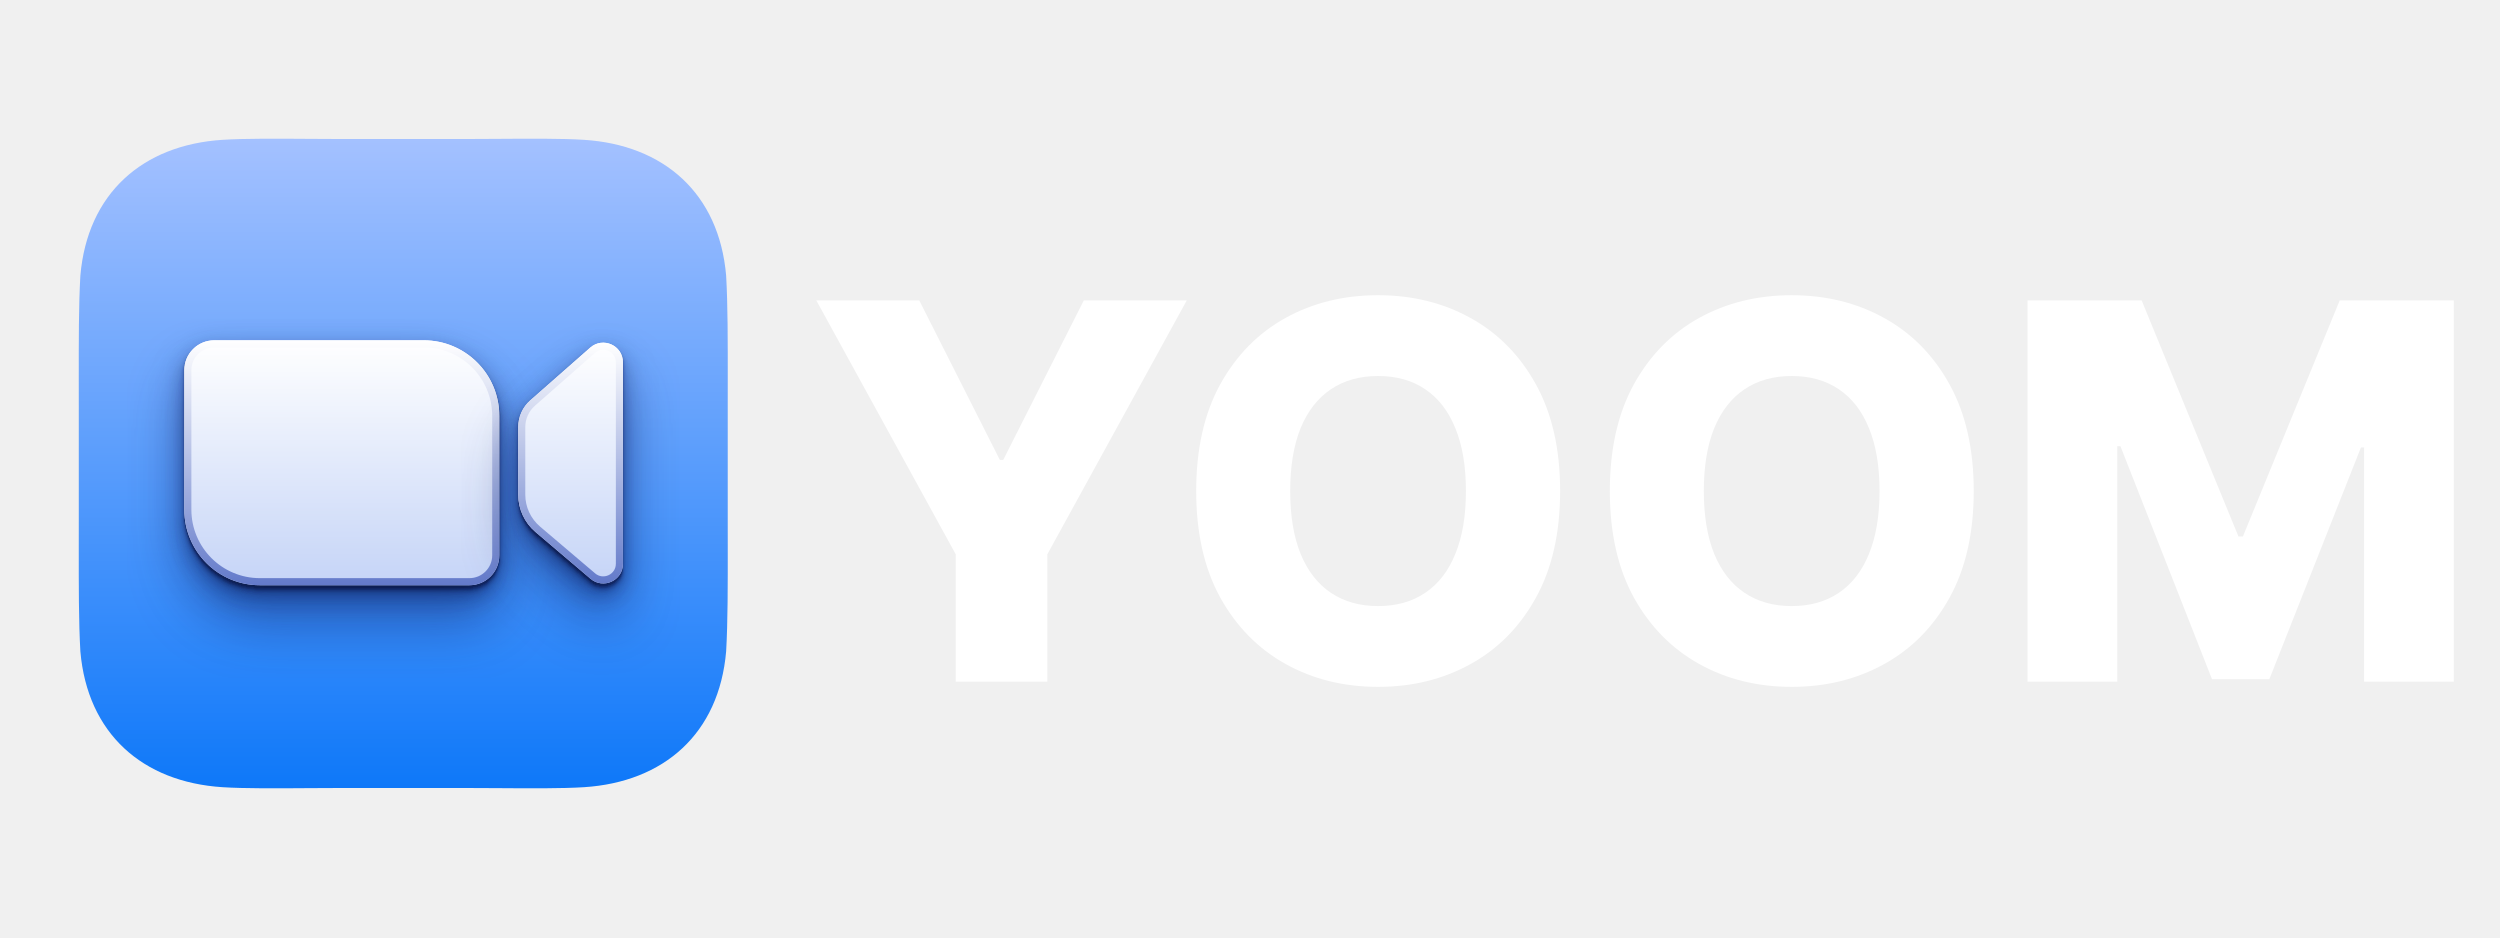
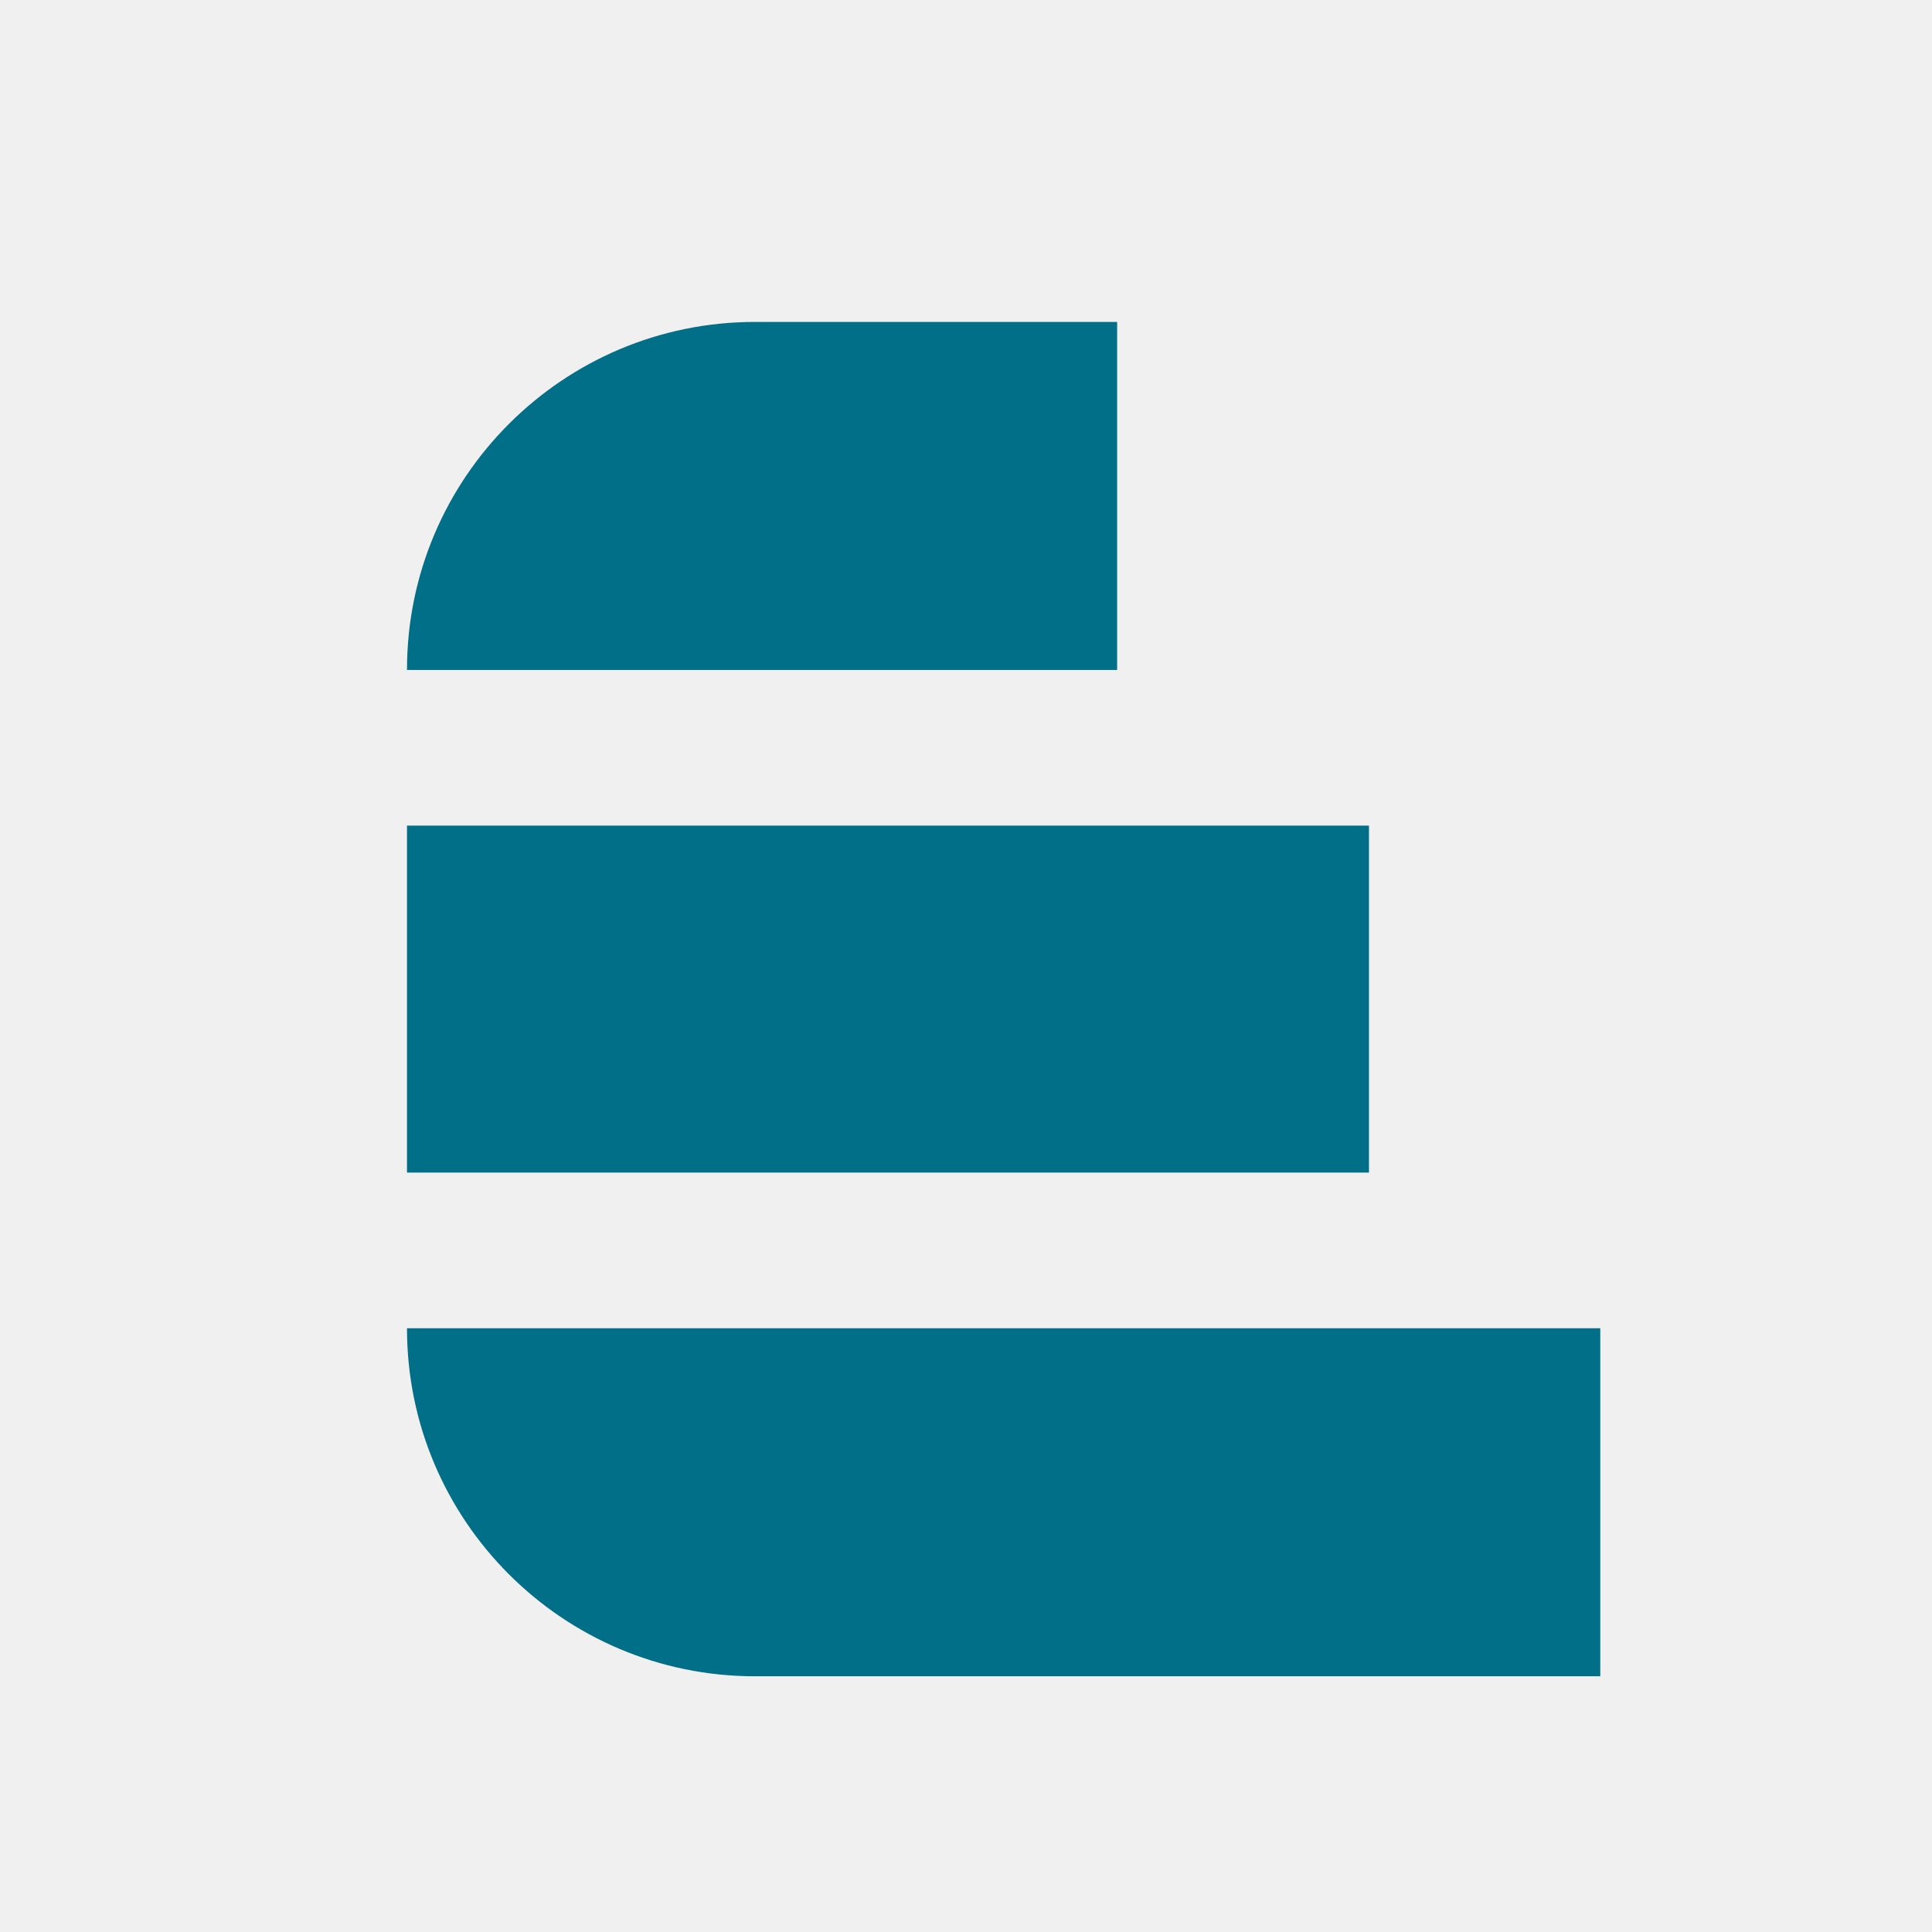
- <svg xmlns="http://www.w3.org/2000/svg" width="200" height="75" viewBox="0 0 159 52" fill="none">
-   <path d="M19.672 5.019C20.438 5.025 21.203 5.03 21.933 5.03H29.362C30.092 5.03 30.857 5.025 31.622 5.019C33.682 5.005 35.746 4.991 37.142 5.08C42.226 5.406 45.733 8.486 46.183 13.72C46.29 15.601 46.288 17.867 46.285 20.539V20.54C46.284 20.999 46.284 21.469 46.284 21.952V29.381C46.284 29.864 46.284 30.334 46.285 30.793C46.288 33.465 46.29 35.731 46.183 37.612C45.733 42.847 42.226 45.927 37.142 46.253C35.746 46.342 33.682 46.328 31.622 46.313C30.857 46.308 30.092 46.303 29.362 46.303H21.933C21.203 46.303 20.438 46.308 19.672 46.313C17.612 46.328 15.549 46.342 14.152 46.253C9.068 45.927 5.562 42.847 5.111 37.612C5.004 35.732 5.007 33.466 5.01 30.794V30.793C5.01 30.334 5.011 29.864 5.011 29.381V21.952C5.011 21.469 5.01 20.999 5.01 20.54V20.539C5.007 17.867 5.004 15.601 5.111 13.72C5.562 8.486 9.068 5.406 14.152 5.08C15.549 4.991 17.612 5.005 19.672 5.019Z" fill="url(#paint0_linear_2973_971)" />
-   <g filter="url(#filter0_dddddd_2973_971)">
-     <path d="M11.721 19.735C11.721 18.684 12.573 17.831 13.624 17.831H26.948C29.603 17.831 31.756 19.984 31.756 22.64V31.506C31.756 32.557 30.904 33.409 29.853 33.409H16.529C13.873 33.409 11.721 31.256 11.721 28.6V19.735Z" fill="url(#paint1_linear_2973_971)" />
-     <path d="M13.624 18.057H26.948C29.479 18.057 31.53 20.109 31.53 22.64V31.506C31.53 32.432 30.779 33.183 29.853 33.183H16.529C13.998 33.183 11.946 31.131 11.946 28.6V19.735C11.946 18.808 12.697 18.057 13.624 18.057Z" stroke="url(#paint2_linear_2973_971)" stroke-width="0.451" />
+ <svg xmlns="http://www.w3.org/2000/svg" width="2000" zoomAndPan="magnify" viewBox="0 0 1500 1500" height="2000" preserveAspectRatio="xMidYMid meet" version="1.0">
+   <defs>
+     <clipPath id="74d58d1e78">
+       <path d="M 315.859 249.945 L 1242.859 249.945 L 1242.859 1301.445 L 315.859 1301.445 Z M 315.859 249.945 " clip-rule="nonzero" />
+     </clipPath>
+   </defs>
+   <g clip-path="url(#74d58d1e78)">
+     <path fill="#006f87" d="M 1062.867 910.402 L 315.988 910.402 L 315.988 641 L 1062.867 641 Z M 315.988 519.988 L 315.988 520.164 L 867.348 520.164 L 867.348 249.945 L 586.141 249.945 C 437.09 249.945 315.988 370.934 315.988 519.988 Z M 1242.457 1031.238 L 315.988 1031.238 L 315.988 1031.414 C 315.988 1180.445 437.09 1301.457 586.141 1301.457 L 1242.457 1301.457 Z M 1242.457 1031.238 " fill-opacity="1" fill-rule="nonzero" />
  </g>
-   <g filter="url(#filter1_dddddd_2973_971)">
-     <path d="M32.958 23.346C32.958 22.699 33.237 22.082 33.723 21.654L37.54 18.296C38.349 17.584 39.62 18.159 39.62 19.236V32.042C39.62 33.109 38.37 33.687 37.557 32.996L34.053 30.019C33.358 29.429 32.958 28.564 32.958 27.653V23.346Z" fill="url(#paint3_linear_2973_971)" />
-     <path d="M33.872 21.823L37.689 18.465C38.353 17.882 39.394 18.353 39.394 19.236V32.042C39.394 32.917 38.37 33.391 37.703 32.825L34.199 29.848C33.555 29.3 33.183 28.498 33.183 27.653V23.346C33.183 22.763 33.434 22.209 33.872 21.823Z" stroke="url(#paint4_linear_2973_971)" stroke-width="0.451" />
-   </g>
-   <path d="M51.918 15.294H58.465L63.591 25.44H63.804L68.93 15.294H75.478L66.61 31.442V39.54H60.785V31.442L51.918 15.294ZM99.224 27.417C99.224 30.085 98.711 32.346 97.684 34.201C96.659 36.056 95.269 37.465 93.517 38.427C91.773 39.39 89.816 39.872 87.645 39.872C85.467 39.872 83.505 39.386 81.761 38.416C80.017 37.445 78.632 36.036 77.606 34.189C76.587 32.334 76.078 30.077 76.078 27.417C76.078 24.749 76.587 22.488 77.606 20.633C78.632 18.779 80.017 17.37 81.761 16.407C83.505 15.444 85.467 14.963 87.645 14.963C89.816 14.963 91.773 15.444 93.517 16.407C95.269 17.37 96.659 18.779 97.684 20.633C98.711 22.488 99.224 24.749 99.224 27.417ZM93.233 27.417C93.233 25.839 93.008 24.505 92.558 23.416C92.116 22.326 91.477 21.502 90.64 20.941C89.812 20.381 88.813 20.101 87.645 20.101C86.485 20.101 85.486 20.381 84.65 20.941C83.813 21.502 83.17 22.326 82.72 23.416C82.278 24.505 82.057 25.839 82.057 27.417C82.057 28.996 82.278 30.329 82.72 31.419C83.17 32.508 83.813 33.333 84.65 33.893C85.486 34.453 86.485 34.734 87.645 34.734C88.813 34.734 89.812 34.453 90.64 33.893C91.477 33.333 92.116 32.508 92.558 31.419C93.008 30.329 93.233 28.996 93.233 27.417ZM125.53 27.417C125.53 30.085 125.017 32.346 123.991 34.201C122.965 36.056 121.576 37.465 119.824 38.427C118.079 39.39 116.122 39.872 113.951 39.872C111.773 39.872 109.812 39.386 108.067 38.416C106.323 37.445 104.938 36.036 103.912 34.189C102.894 32.334 102.385 30.077 102.385 27.417C102.385 24.749 102.894 22.488 103.912 20.633C104.938 18.779 106.323 17.37 108.067 16.407C109.812 15.444 111.773 14.963 113.951 14.963C116.122 14.963 118.079 15.444 119.824 16.407C121.576 17.37 122.965 18.779 123.991 20.633C125.017 22.488 125.53 24.749 125.53 27.417ZM119.539 27.417C119.539 25.839 119.314 24.505 118.865 23.416C118.423 22.326 117.783 21.502 116.947 20.941C116.118 20.381 115.119 20.101 113.951 20.101C112.791 20.101 111.793 20.381 110.956 20.941C110.119 21.502 109.476 22.326 109.026 23.416C108.584 24.505 108.363 25.839 108.363 27.417C108.363 28.996 108.584 30.329 109.026 31.419C109.476 32.508 110.119 33.333 110.956 33.893C111.793 34.453 112.791 34.734 113.951 34.734C115.119 34.734 116.118 34.453 116.947 33.893C117.783 33.333 118.423 32.508 118.865 31.419C119.314 30.329 119.539 28.996 119.539 27.417ZM128.951 15.294H136.209L142.365 30.306H142.649L148.805 15.294H156.063V39.54H150.356V24.647H150.155L144.33 39.386H140.684L134.859 24.564H134.658V39.54H128.951V15.294Z" fill="white" />
-   <defs>
-     <filter id="filter0_dddddd_2973_971" x="8.114" y="16.479" width="27.248" height="22.79" filterUnits="userSpaceOnUse" color-interpolation-filters="sRGB">
-       <feFlood flood-opacity="0" result="BackgroundImageFix" />
-       <feColorMatrix in="SourceAlpha" type="matrix" values="0 0 0 0 0 0 0 0 0 0 0 0 0 0 0 0 0 0 127 0" result="hardAlpha" />
-       <feOffset dy="0.124" />
-       <feGaussianBlur stdDeviation="0.046" />
-       <feColorMatrix type="matrix" values="0 0 0 0 0.051 0 0 0 0 0.122 0 0 0 0 0.396 0 0 0 0.19 0" />
-       <feBlend mode="multiply" in2="BackgroundImageFix" result="effect1_dropShadow_2973_971" />
-       <feColorMatrix in="SourceAlpha" type="matrix" values="0 0 0 0 0 0 0 0 0 0 0 0 0 0 0 0 0 0 127 0" result="hardAlpha" />
-       <feOffset dy="0.243" />
-       <feGaussianBlur stdDeviation="0.101" />
-       <feColorMatrix type="matrix" values="0 0 0 0 0.051 0 0 0 0 0.122 0 0 0 0 0.396 0 0 0 0.369 0" />
-       <feBlend mode="multiply" in2="effect1_dropShadow_2973_971" result="effect2_dropShadow_2973_971" />
-       <feColorMatrix in="SourceAlpha" type="matrix" values="0 0 0 0 0 0 0 0 0 0 0 0 0 0 0 0 0 0 127 0" result="hardAlpha" />
-       <feOffset dy="0.373" />
-       <feGaussianBlur stdDeviation="0.174" />
-       <feColorMatrix type="matrix" values="0 0 0 0 0.051 0 0 0 0 0.122 0 0 0 0 0.396 0 0 0 0.3 0" />
-       <feBlend mode="multiply" in2="effect2_dropShadow_2973_971" result="effect3_dropShadow_2973_971" />
-       <feColorMatrix in="SourceAlpha" type="matrix" values="0 0 0 0 0 0 0 0 0 0 0 0 0 0 0 0 0 0 127 0" result="hardAlpha" />
-       <feOffset dy="0.548" />
-       <feGaussianBlur stdDeviation="0.551" />
-       <feColorMatrix type="matrix" values="0 0 0 0 0.051 0 0 0 0 0.122 0 0 0 0 0.396 0 0 0 0.3 0" />
-       <feBlend mode="multiply" in2="effect3_dropShadow_2973_971" result="effect4_dropShadow_2973_971" />
-       <feColorMatrix in="SourceAlpha" type="matrix" values="0 0 0 0 0 0 0 0 0 0 0 0 0 0 0 0 0 0 127 0" result="hardAlpha" />
-       <feOffset dy="0.852" />
-       <feGaussianBlur stdDeviation="1.025" />
-       <feColorMatrix type="matrix" values="0 0 0 0 0.051 0 0 0 0 0.122 0 0 0 0 0.396 0 0 0 0.29 0" />
-       <feBlend mode="overlay" in2="effect4_dropShadow_2973_971" result="effect5_dropShadow_2973_971" />
-       <feColorMatrix in="SourceAlpha" type="matrix" values="0 0 0 0 0 0 0 0 0 0 0 0 0 0 0 0 0 0 127 0" result="hardAlpha" />
-       <feOffset dy="2.254" />
-       <feGaussianBlur stdDeviation="1.803" />
-       <feColorMatrix type="matrix" values="0 0 0 0 0.051 0 0 0 0 0.122 0 0 0 0 0.396 0 0 0 0.45 0" />
-       <feBlend mode="multiply" in2="effect5_dropShadow_2973_971" result="effect6_dropShadow_2973_971" />
-       <feBlend mode="normal" in="SourceGraphic" in2="effect6_dropShadow_2973_971" result="shape" />
-     </filter>
-     <filter id="filter1_dddddd_2973_971" x="29.352" y="16.629" width="13.874" height="22.528" filterUnits="userSpaceOnUse" color-interpolation-filters="sRGB">
-       <feFlood flood-opacity="0" result="BackgroundImageFix" />
-       <feColorMatrix in="SourceAlpha" type="matrix" values="0 0 0 0 0 0 0 0 0 0 0 0 0 0 0 0 0 0 127 0" result="hardAlpha" />
-       <feOffset dy="0.124" />
-       <feGaussianBlur stdDeviation="0.046" />
-       <feColorMatrix type="matrix" values="0 0 0 0 0.051 0 0 0 0 0.122 0 0 0 0 0.396 0 0 0 0.19 0" />
-       <feBlend mode="multiply" in2="BackgroundImageFix" result="effect1_dropShadow_2973_971" />
-       <feColorMatrix in="SourceAlpha" type="matrix" values="0 0 0 0 0 0 0 0 0 0 0 0 0 0 0 0 0 0 127 0" result="hardAlpha" />
-       <feOffset dy="0.243" />
-       <feGaussianBlur stdDeviation="0.101" />
-       <feColorMatrix type="matrix" values="0 0 0 0 0.051 0 0 0 0 0.122 0 0 0 0 0.396 0 0 0 0.369 0" />
-       <feBlend mode="multiply" in2="effect1_dropShadow_2973_971" result="effect2_dropShadow_2973_971" />
-       <feColorMatrix in="SourceAlpha" type="matrix" values="0 0 0 0 0 0 0 0 0 0 0 0 0 0 0 0 0 0 127 0" result="hardAlpha" />
-       <feOffset dy="0.373" />
-       <feGaussianBlur stdDeviation="0.174" />
-       <feColorMatrix type="matrix" values="0 0 0 0 0.051 0 0 0 0 0.122 0 0 0 0 0.396 0 0 0 0.3 0" />
-       <feBlend mode="multiply" in2="effect2_dropShadow_2973_971" result="effect3_dropShadow_2973_971" />
-       <feColorMatrix in="SourceAlpha" type="matrix" values="0 0 0 0 0 0 0 0 0 0 0 0 0 0 0 0 0 0 127 0" result="hardAlpha" />
-       <feOffset dy="0.548" />
-       <feGaussianBlur stdDeviation="0.551" />
-       <feColorMatrix type="matrix" values="0 0 0 0 0.051 0 0 0 0 0.122 0 0 0 0 0.396 0 0 0 0.3 0" />
-       <feBlend mode="multiply" in2="effect3_dropShadow_2973_971" result="effect4_dropShadow_2973_971" />
-       <feColorMatrix in="SourceAlpha" type="matrix" values="0 0 0 0 0 0 0 0 0 0 0 0 0 0 0 0 0 0 127 0" result="hardAlpha" />
-       <feOffset dy="0.852" />
-       <feGaussianBlur stdDeviation="1.025" />
-       <feColorMatrix type="matrix" values="0 0 0 0 0.051 0 0 0 0 0.122 0 0 0 0 0.396 0 0 0 0.29 0" />
-       <feBlend mode="overlay" in2="effect4_dropShadow_2973_971" result="effect5_dropShadow_2973_971" />
-       <feColorMatrix in="SourceAlpha" type="matrix" values="0 0 0 0 0 0 0 0 0 0 0 0 0 0 0 0 0 0 127 0" result="hardAlpha" />
-       <feOffset dy="2.254" />
-       <feGaussianBlur stdDeviation="1.803" />
-       <feColorMatrix type="matrix" values="0 0 0 0 0.051 0 0 0 0 0.122 0 0 0 0 0.396 0 0 0 0.45 0" />
-       <feBlend mode="multiply" in2="effect5_dropShadow_2973_971" result="effect6_dropShadow_2973_971" />
-       <feBlend mode="normal" in="SourceGraphic" in2="effect6_dropShadow_2973_971" result="shape" />
-     </filter>
-     <linearGradient id="paint0_linear_2973_971" x1="25.647" y1="5.009" x2="25.647" y2="46.324" gradientUnits="userSpaceOnUse">
-       <stop stop-color="#A4C1FF" />
-       <stop offset="1" stop-color="#0E78F9" />
-     </linearGradient>
-     <linearGradient id="paint1_linear_2973_971" x1="21.738" y1="17.831" x2="21.738" y2="33.409" gradientUnits="userSpaceOnUse">
-       <stop stop-color="white" />
-       <stop offset="1" stop-color="#C5D4F7" />
-     </linearGradient>
-     <linearGradient id="paint2_linear_2973_971" x1="21.738" y1="17.831" x2="21.738" y2="33.409" gradientUnits="userSpaceOnUse">
-       <stop stop-color="white" />
-       <stop offset="1" stop-color="#637ACA" />
-     </linearGradient>
-     <linearGradient id="paint3_linear_2973_971" x1="36.289" y1="17.982" x2="36.289" y2="33.297" gradientUnits="userSpaceOnUse">
-       <stop stop-color="white" />
-       <stop offset="1" stop-color="#C5D4F7" />
-     </linearGradient>
-     <linearGradient id="paint4_linear_2973_971" x1="36.289" y1="17.982" x2="36.289" y2="33.297" gradientUnits="userSpaceOnUse">
-       <stop stop-color="white" />
-       <stop offset="1" stop-color="#637ACA" />
-     </linearGradient>
-   </defs>
</svg>
